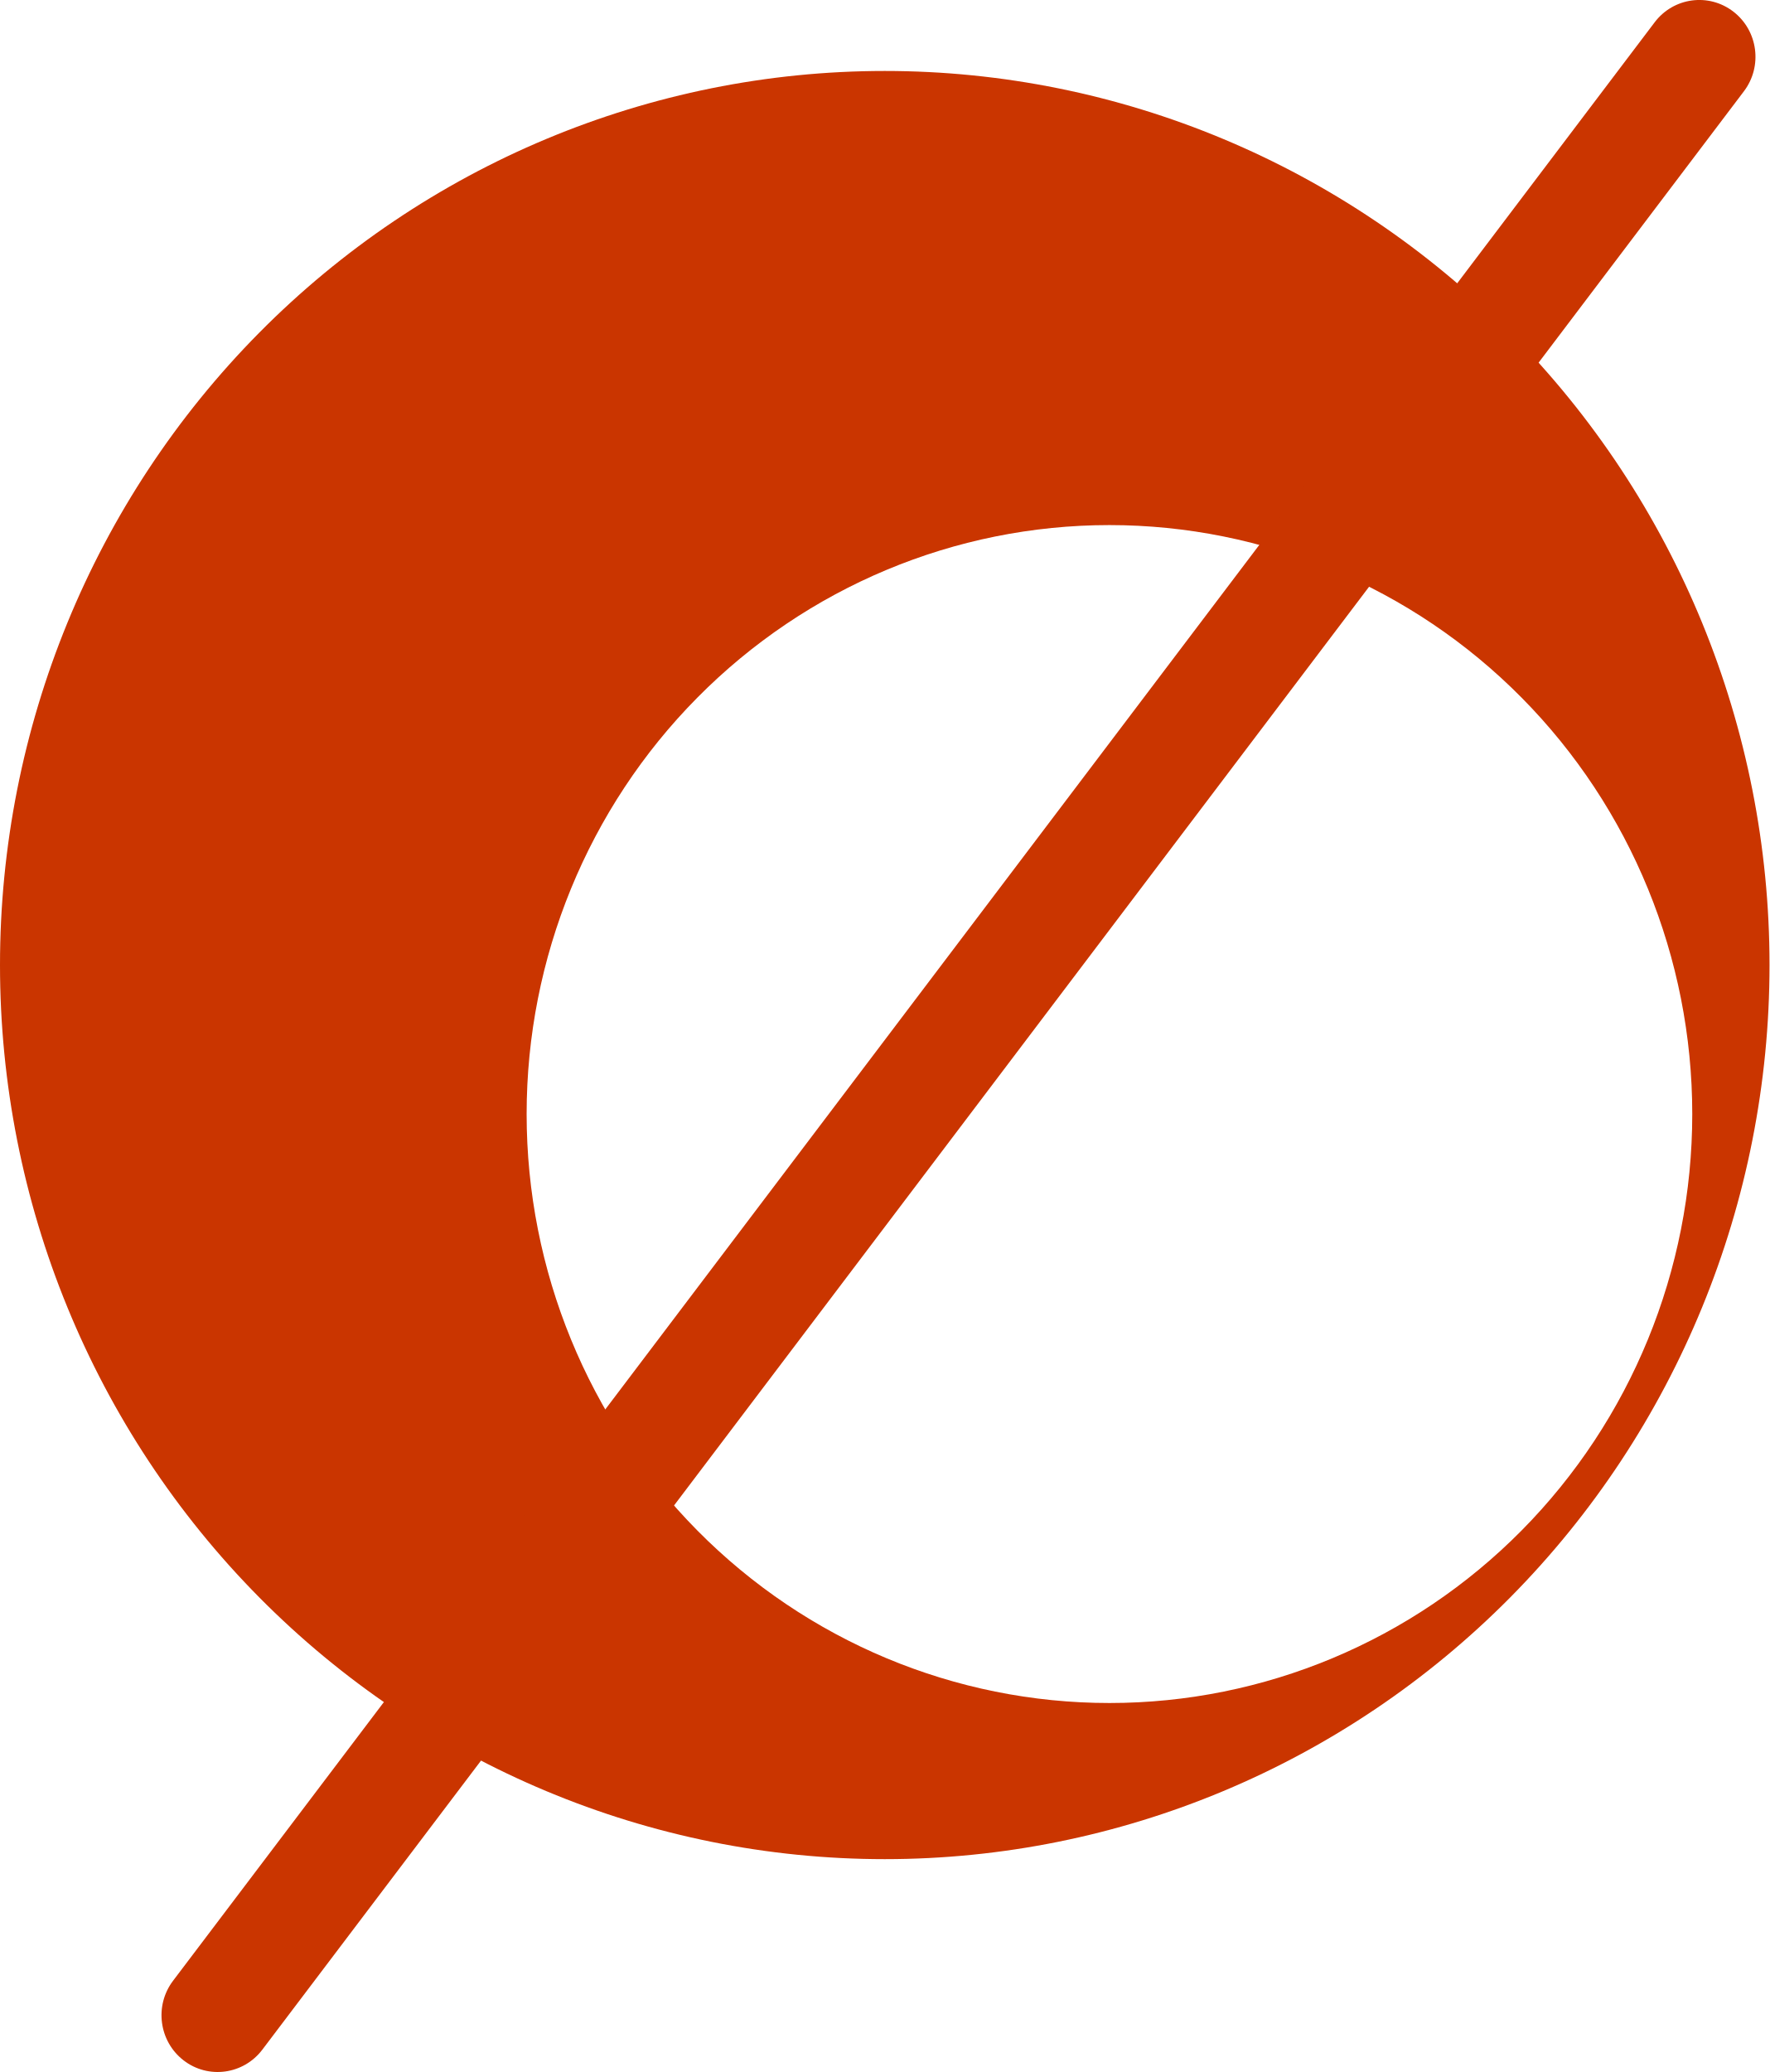
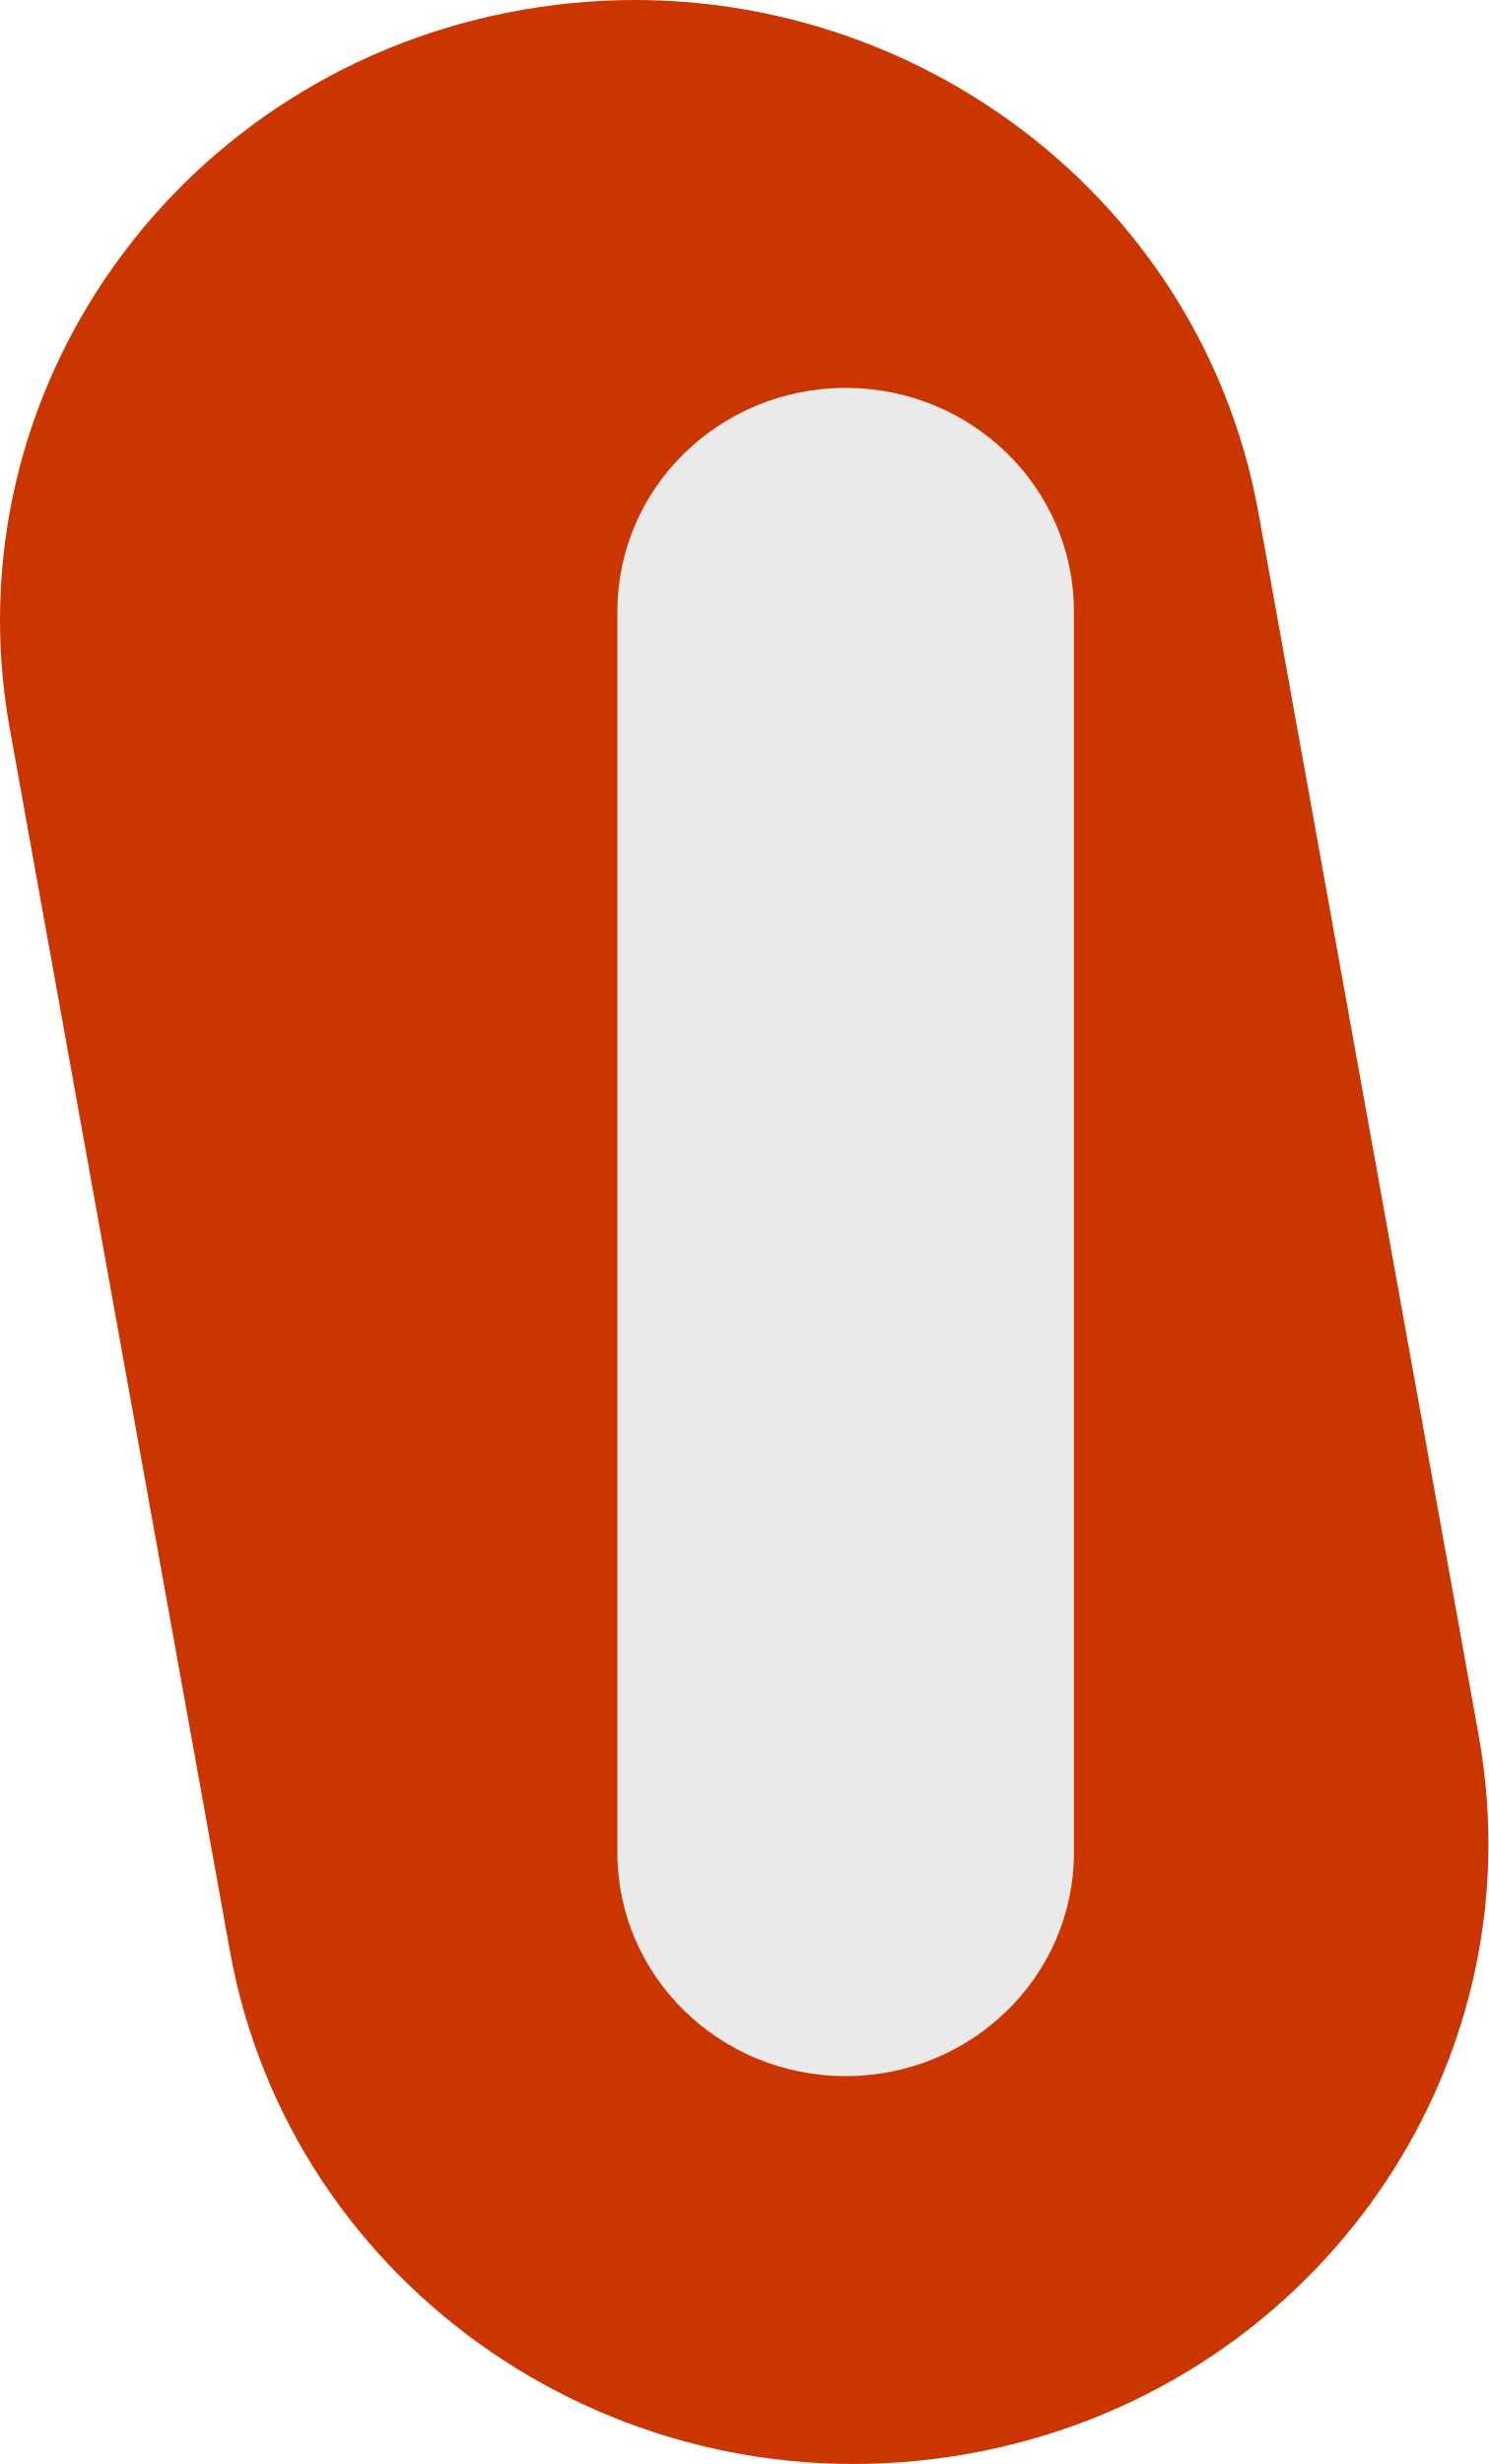
- <svg xmlns="http://www.w3.org/2000/svg" width="41" height="48" viewBox="0 0 41 48" fill="none">
-   <path fill-rule="evenodd" clip-rule="evenodd" d="M20.5 1.644C25.937 1.644 31.151 3.826 34.996 7.71C38.84 11.595 41 16.863 41 22.356C41 27.849 38.84 33.118 34.996 37.002C31.151 40.886 25.937 43.069 20.5 43.069C15.063 43.069 9.849 40.886 6.004 37.002C2.16 33.118 0 27.849 0 22.356C0 16.863 2.16 11.595 6.004 7.71C9.849 3.826 15.063 1.644 20.5 1.644ZM25.706 12.164C22.125 12.164 18.69 13.602 16.158 16.161C13.625 18.719 12.202 22.19 12.202 25.808C12.202 29.427 13.625 32.897 16.158 35.456C18.69 38.015 22.125 39.452 25.706 39.452C29.288 39.452 32.723 38.015 35.255 35.456C37.788 32.897 39.21 29.427 39.21 25.808C39.21 22.19 37.788 18.719 35.255 16.161C32.723 13.602 29.288 12.164 25.706 12.164Z" fill="#CA3500" />
-   <path d="M38.339 0.516C38.776 -0.061 39.592 -0.171 40.163 0.27C40.734 0.711 40.844 1.537 40.407 2.114L6.078 47.483C5.641 48.06 4.824 48.171 4.253 47.73C3.682 47.288 3.573 46.463 4.01 45.886L38.339 0.516Z" fill="#CA3500" />
+ <svg xmlns="http://www.w3.org/2000/svg" width="29" height="48" viewBox="0 0 29 48" fill="none">
+   <path d="M28.81 33.808C29.995 40.384 25.509 46.655 18.79 47.814C12.071 48.974 5.665 44.583 4.48 38.007L0.19 14.192C-0.995 7.616 3.491 1.345 10.21 0.186C16.929 -0.974 23.335 3.417 24.52 9.993L28.81 33.808Z" fill="#CA3500" />
+   <path d="M20.924 36.091C20.924 38.495 18.933 40.444 16.477 40.444C14.02 40.444 12.029 38.495 12.029 36.091L12.029 11.909C12.029 9.505 14.02 7.556 16.477 7.556C18.933 7.556 20.924 9.505 20.924 11.909L20.924 36.091Z" fill="#EAEAEA" />
</svg>
